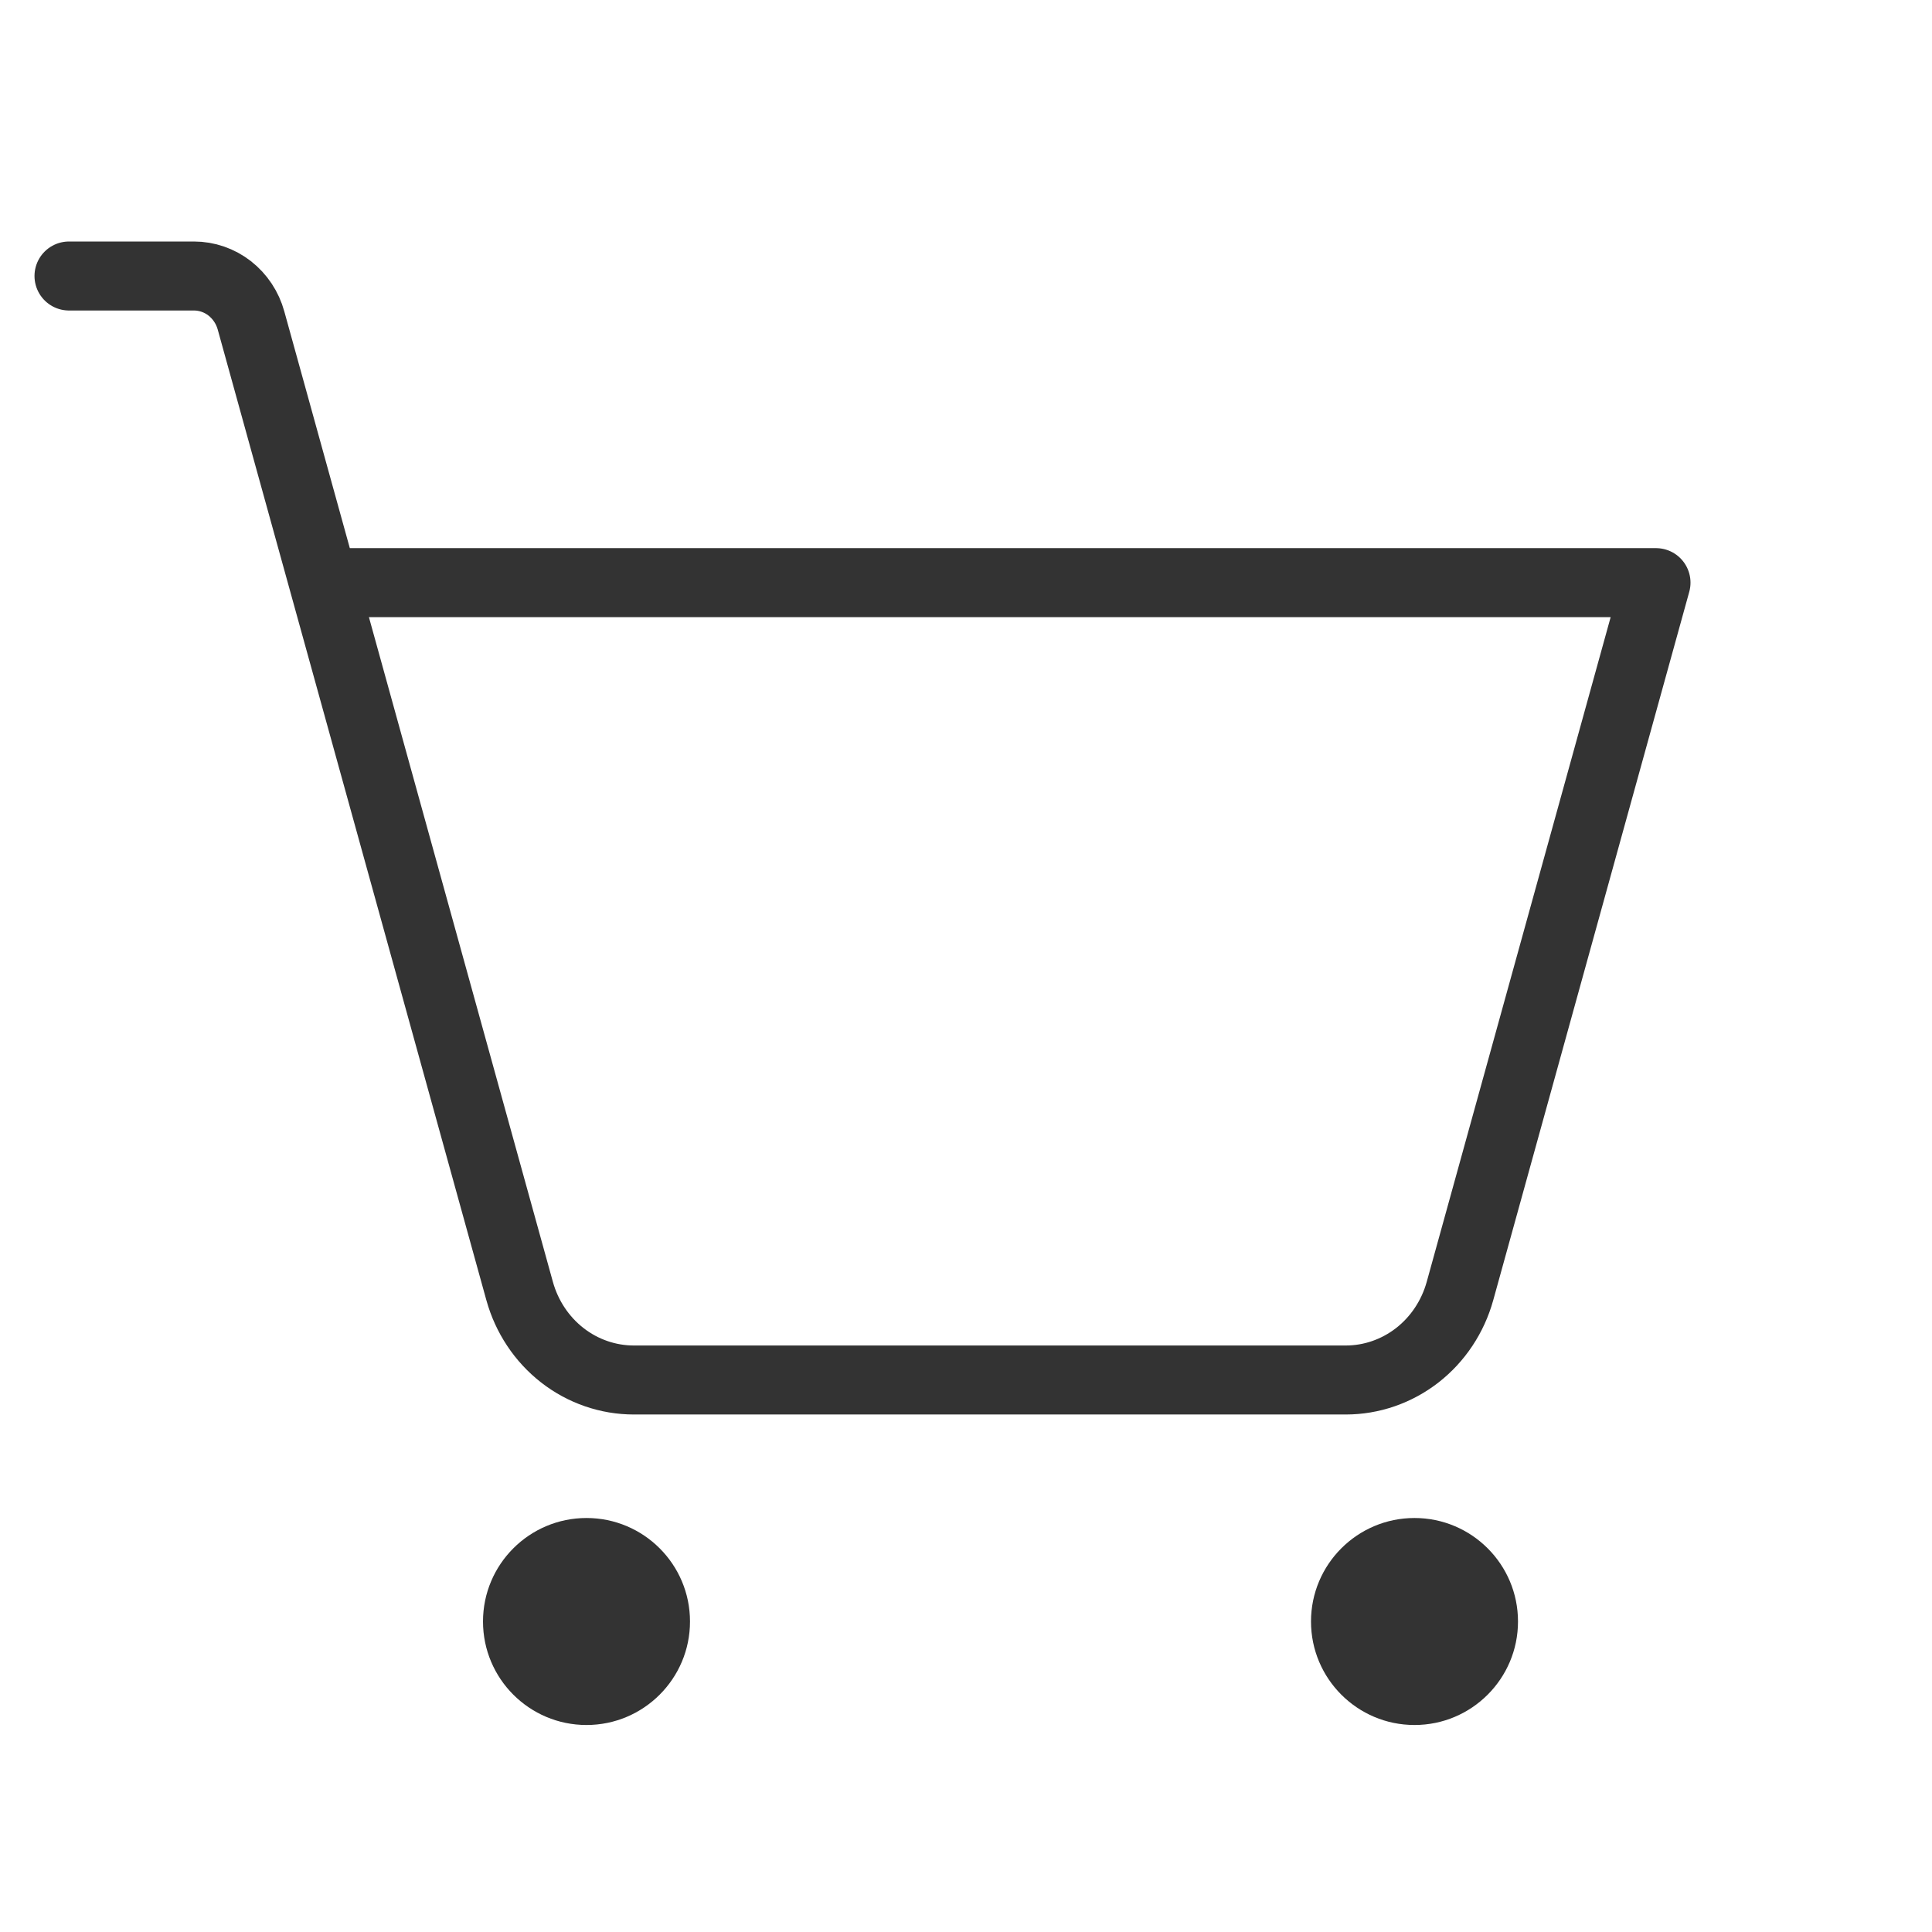
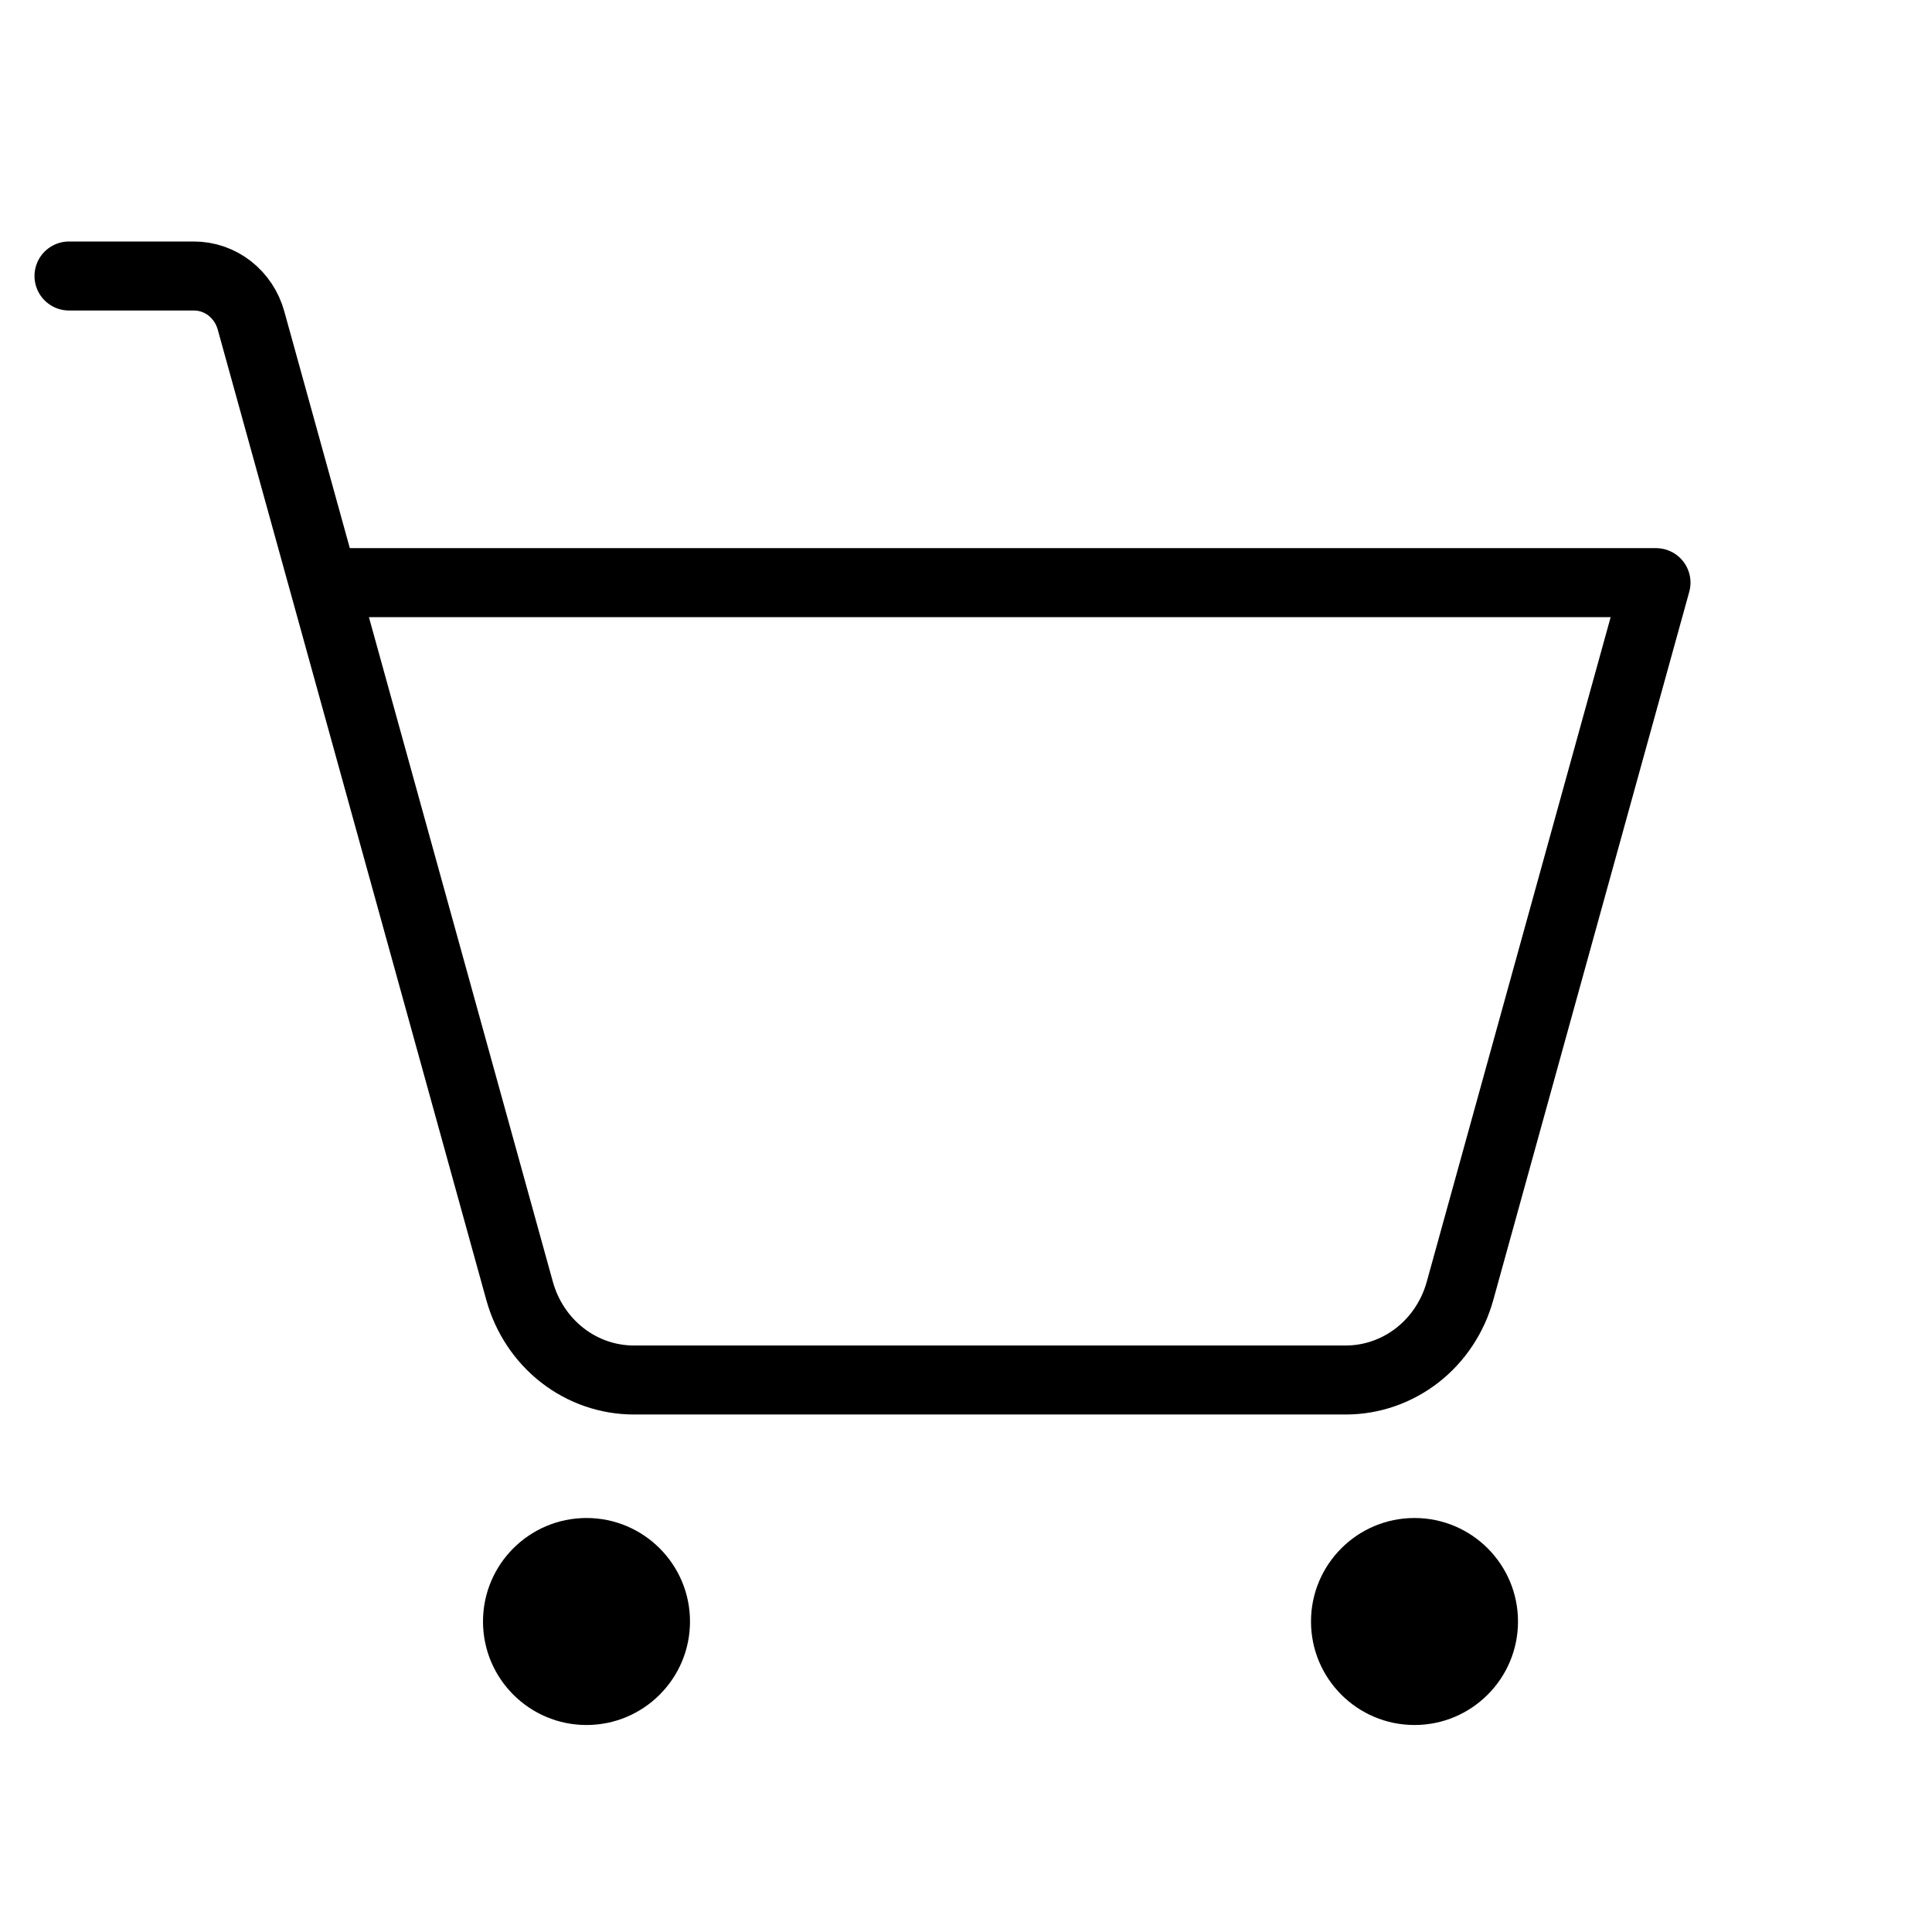
- <svg xmlns="http://www.w3.org/2000/svg" width="28" height="28" viewBox="0 0 28 28" fill="none">
-   <path d="M8.5 25C9.328 25 10 24.328 10 23.5C10 22.672 9.328 22 8.5 22C7.672 22 7 22.672 7 23.5C7 24.328 7.672 25 8.5 25Z" fill="#333333" />
-   <path d="M20.5 25C21.328 25 22 24.328 22 23.5C22 22.672 21.328 22 20.5 22C19.672 22 19 22.672 19 23.5C19 24.328 19.672 25 20.5 25Z" fill="#333333" />
-   <path d="M4.69 8.444H24L21.159 18.711C21.056 19.082 20.839 19.409 20.54 19.642C20.241 19.874 19.878 20 19.503 20H9.187C8.812 20 8.448 19.874 8.15 19.642C7.851 19.409 7.634 19.082 7.531 18.711L3.638 4.645C3.587 4.459 3.478 4.296 3.329 4.179C3.18 4.063 2.998 4 2.81 4H1" stroke="#333333" stroke-linecap="round" stroke-linejoin="round" />
+ <svg xmlns="http://www.w3.org/2000/svg" viewBox="0 0 28 28" fill="none">
+   <path d="M8.5 25C9.328 25 10 24.328 10 23.5C10 22.672 9.328 22 8.5 22C7.672 22 7 22.672 7 23.5C7 24.328 7.672 25 8.5 25Z" fill="currentColor" />
+   <path d="M20.5 25C21.328 25 22 24.328 22 23.5C22 22.672 21.328 22 20.5 22C19.672 22 19 22.672 19 23.5C19 24.328 19.672 25 20.5 25Z" fill="currentColor" />
+   <path d="M4.69 8.444H24L21.159 18.711C21.056 19.082 20.839 19.409 20.54 19.642C20.241 19.874 19.878 20 19.503 20H9.187C8.812 20 8.448 19.874 8.15 19.642C7.851 19.409 7.634 19.082 7.531 18.711L3.638 4.645C3.587 4.459 3.478 4.296 3.329 4.179C3.18 4.063 2.998 4 2.81 4H1" stroke="currentColor" stroke-linecap="round" stroke-linejoin="round" />
</svg>
